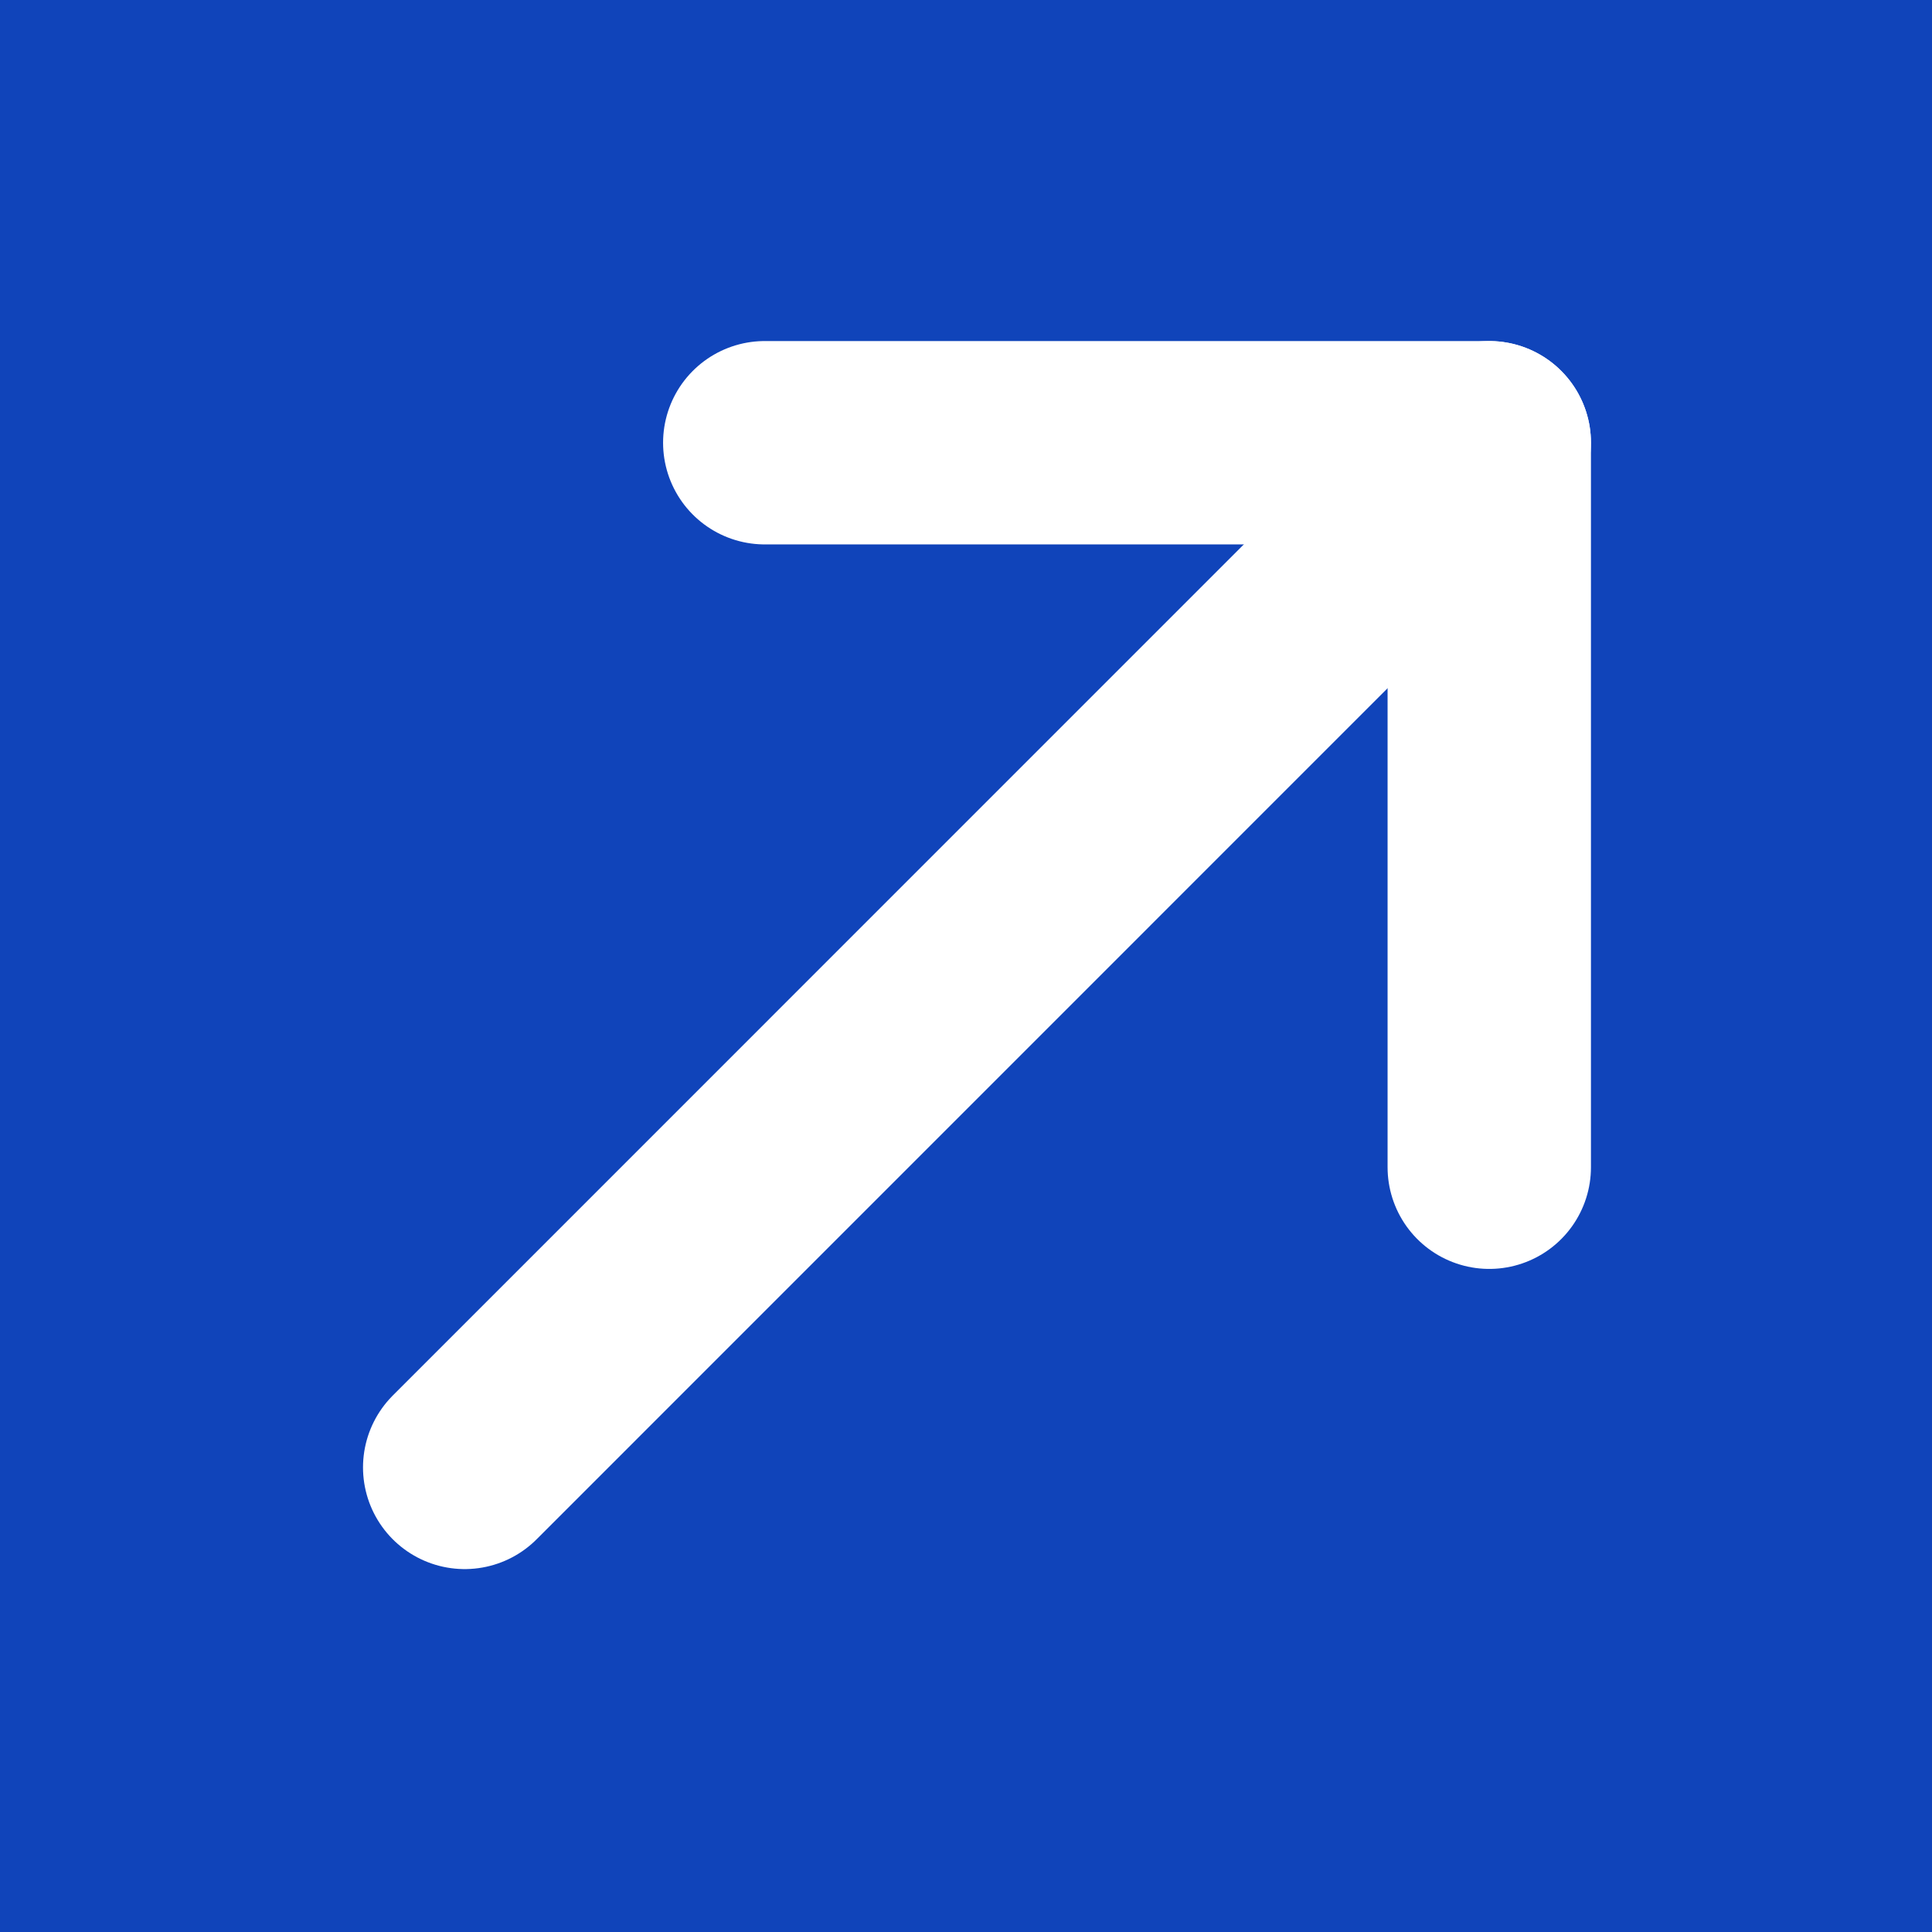
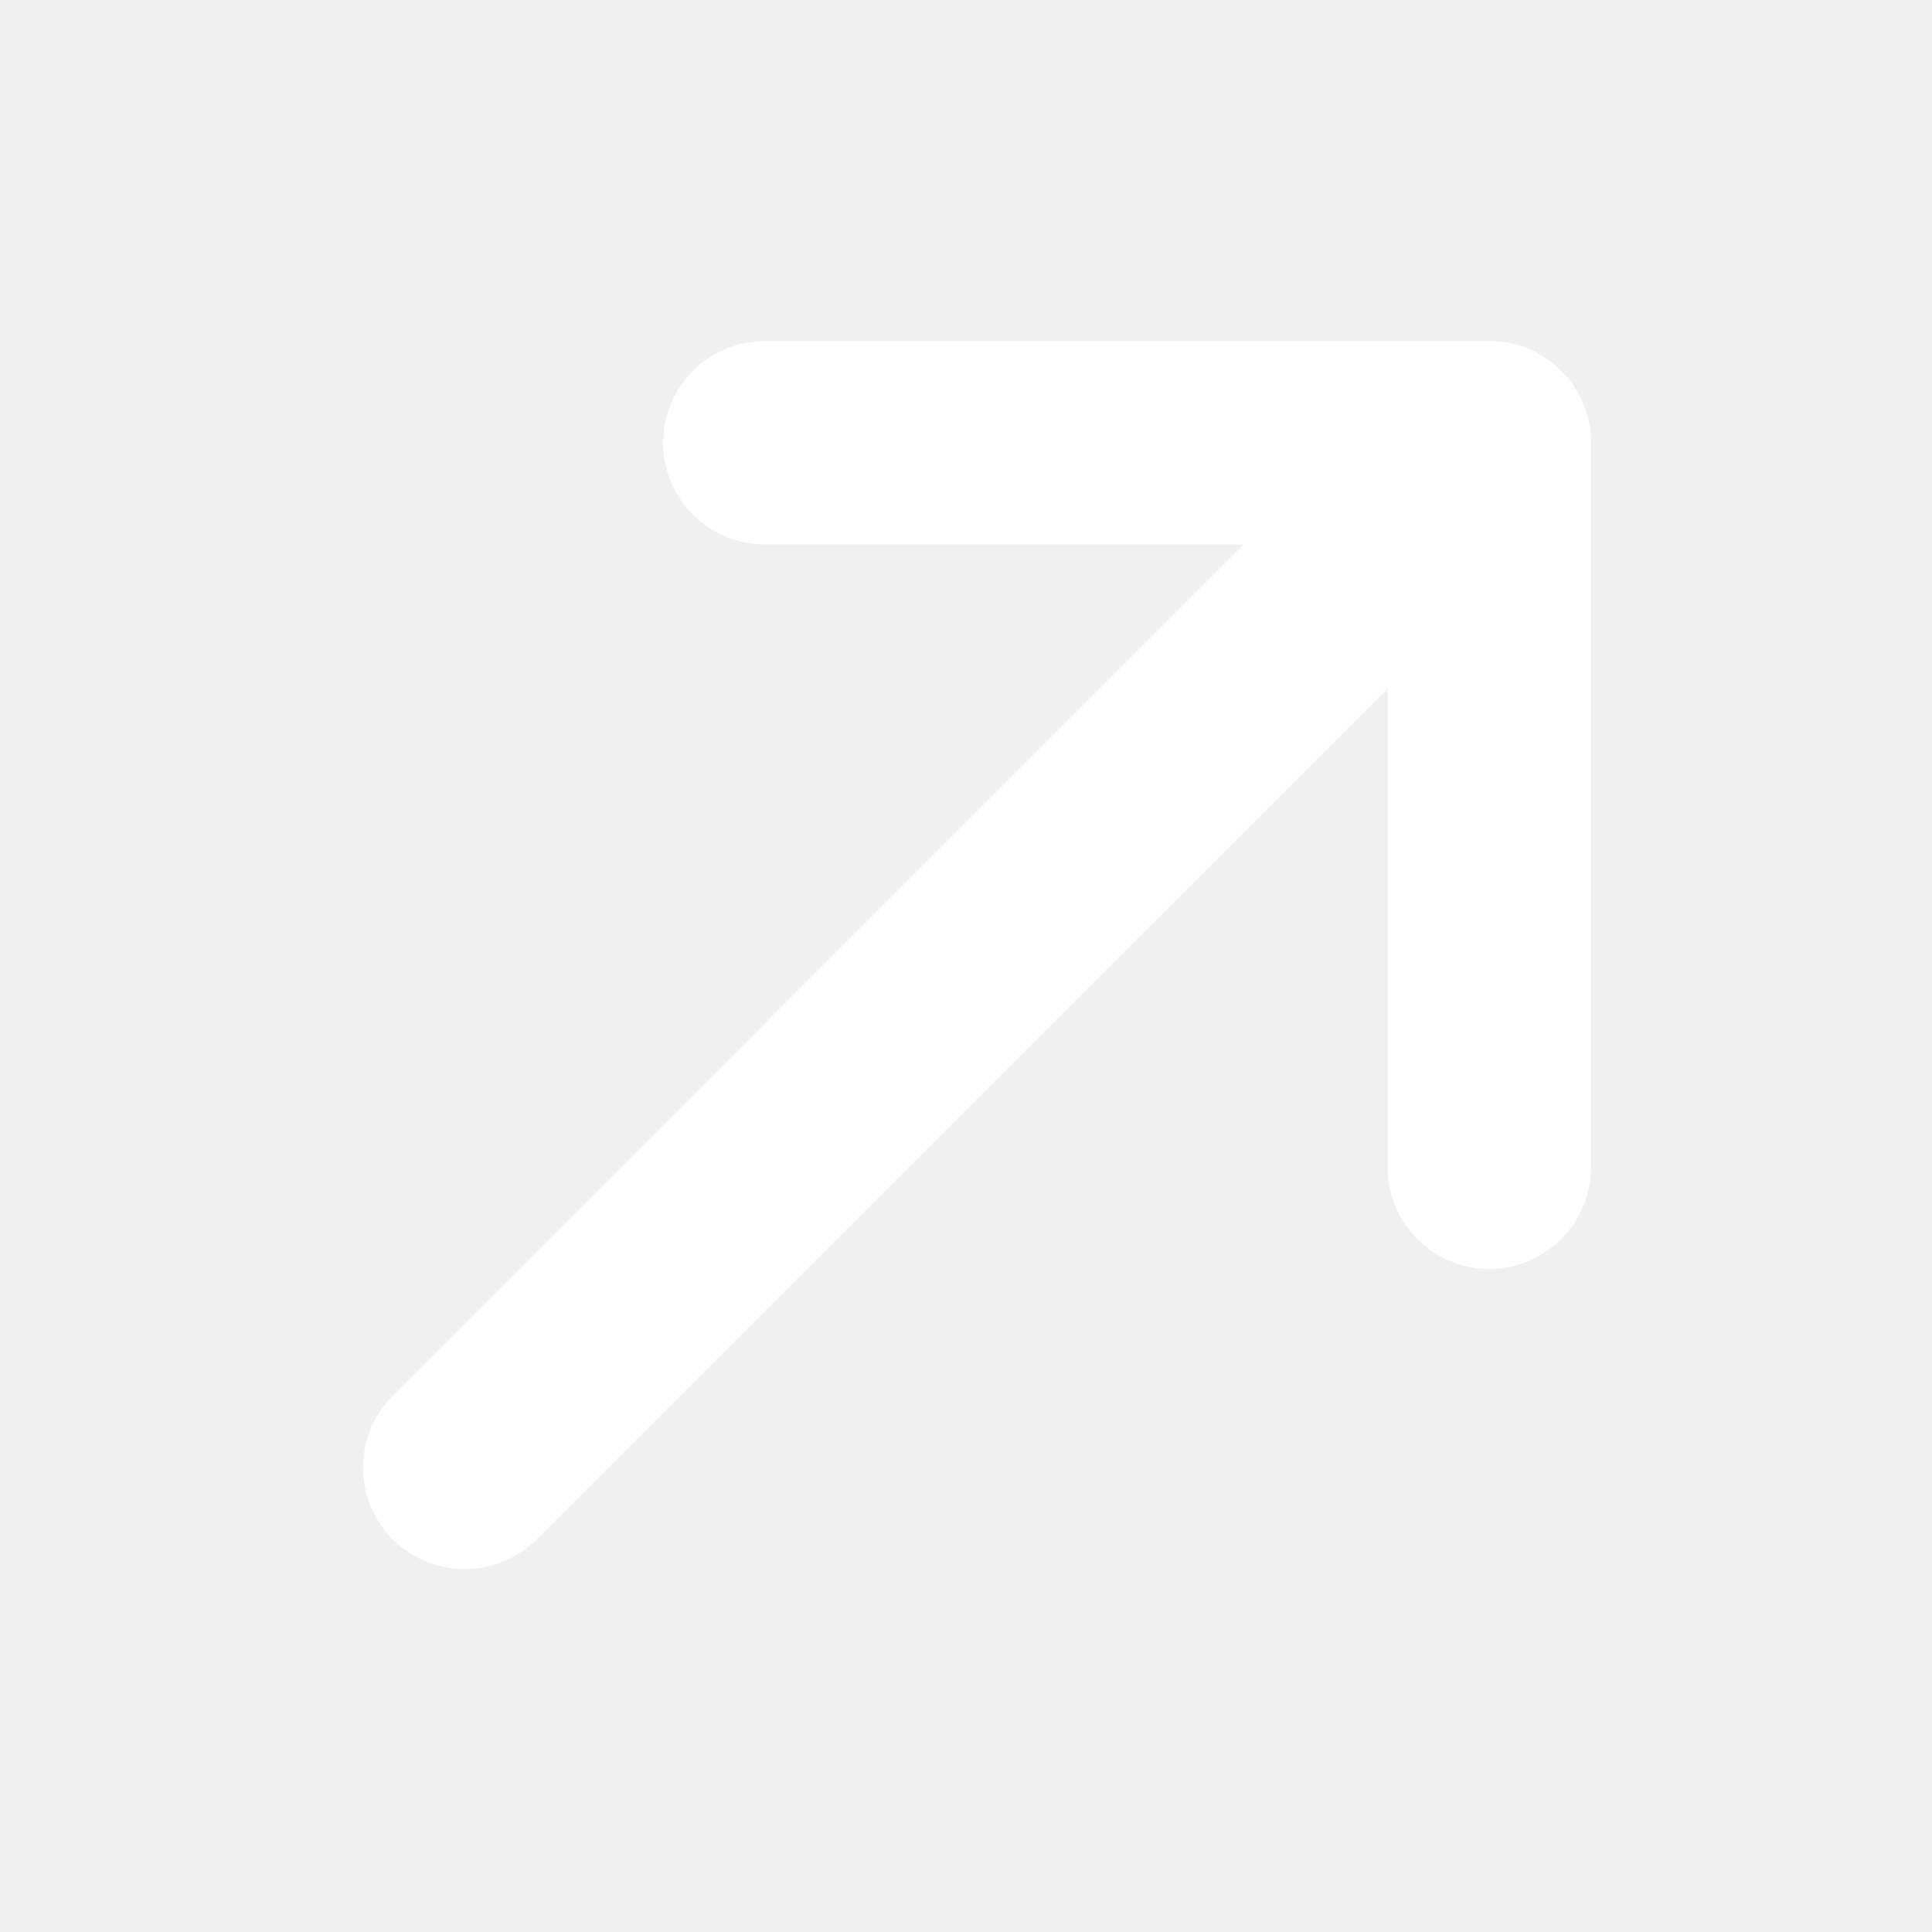
<svg xmlns="http://www.w3.org/2000/svg" preserveAspectRatio="none" overflow="visible" style="display: block;" width="19" height="19" viewBox="0 0 19 19" fill="none">
  <g id="Arrows/arrow-right-up" clip-path="url(#clip0_0_32)">
-     <rect width="19" height="19" fill="#1044BA" />
    <g id="Vector">
</g>
    <path id="Vector_2" d="M7.521 4.354H14.646V11.479" stroke-width="2" stroke-linecap="round" stroke-linejoin="round" stroke="white" />
    <path id="Vector_3" d="M4.57 14.431L14.646 4.354" stroke-width="2" stroke-linecap="round" stroke-linejoin="round" stroke="white" />
  </g>
  <defs>
    <clipPath id="clip0_0_32">
      <rect width="19" height="19" fill="white" />
    </clipPath>
  </defs>
</svg>
